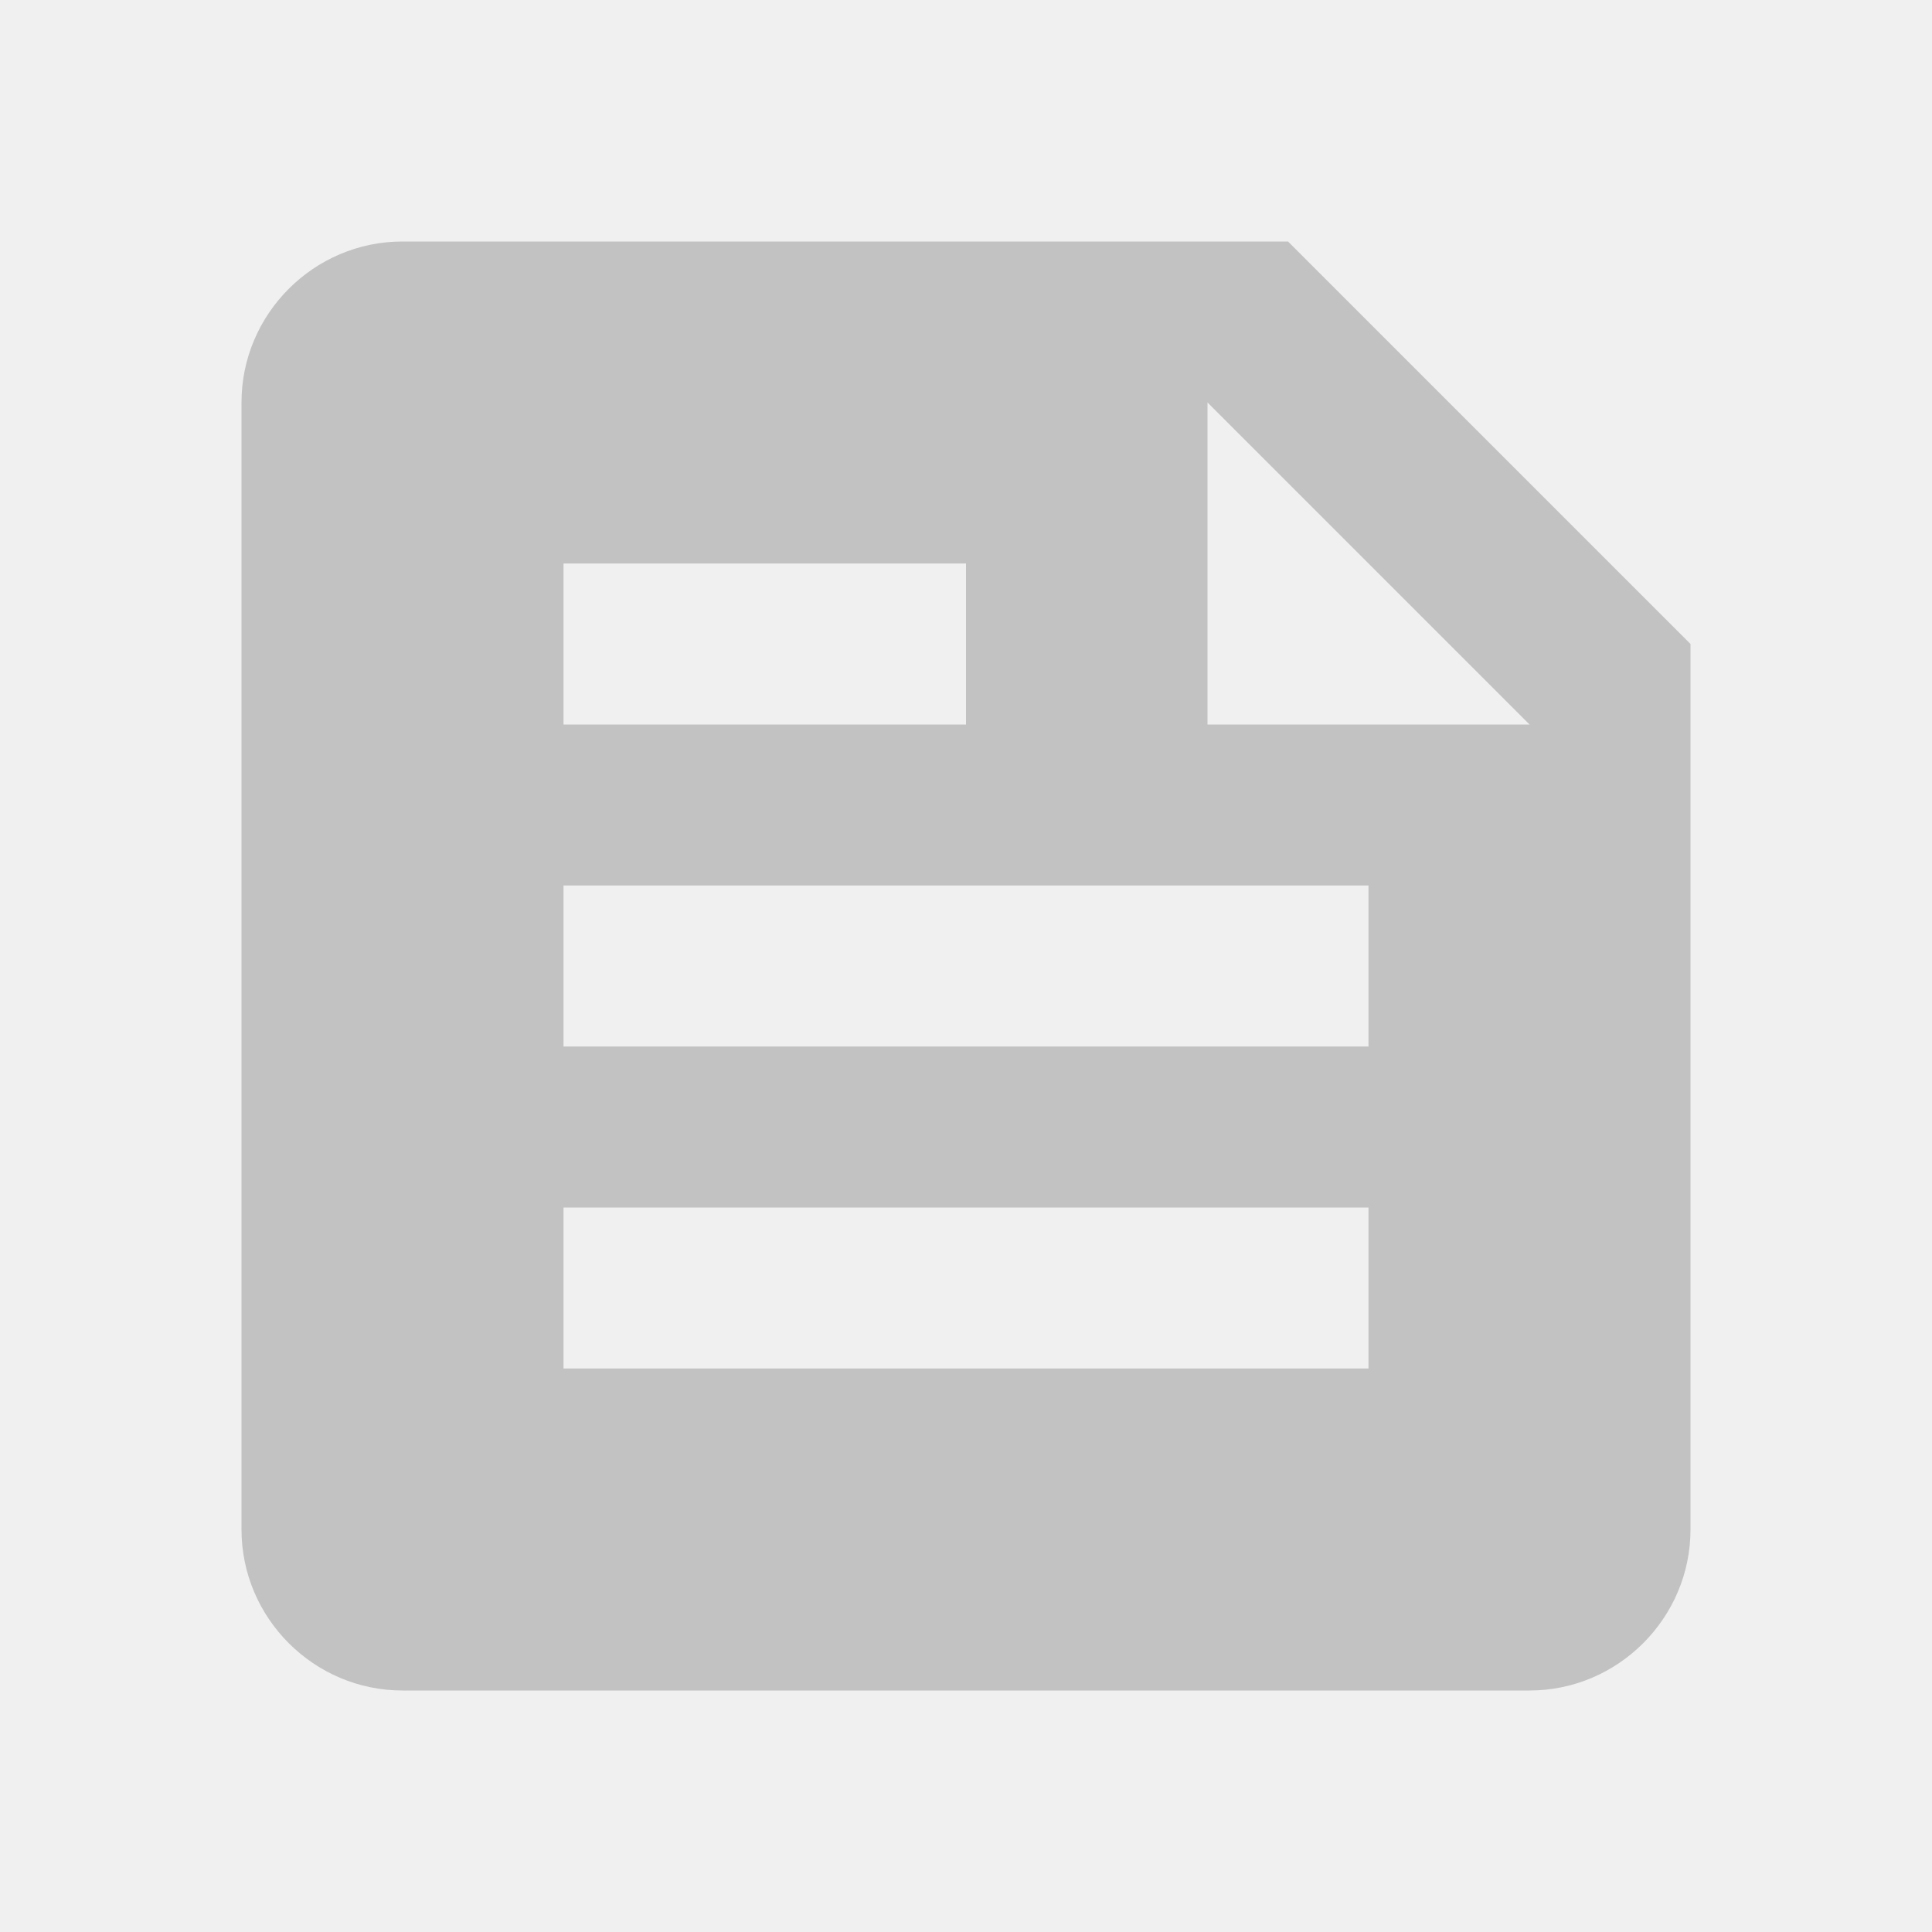
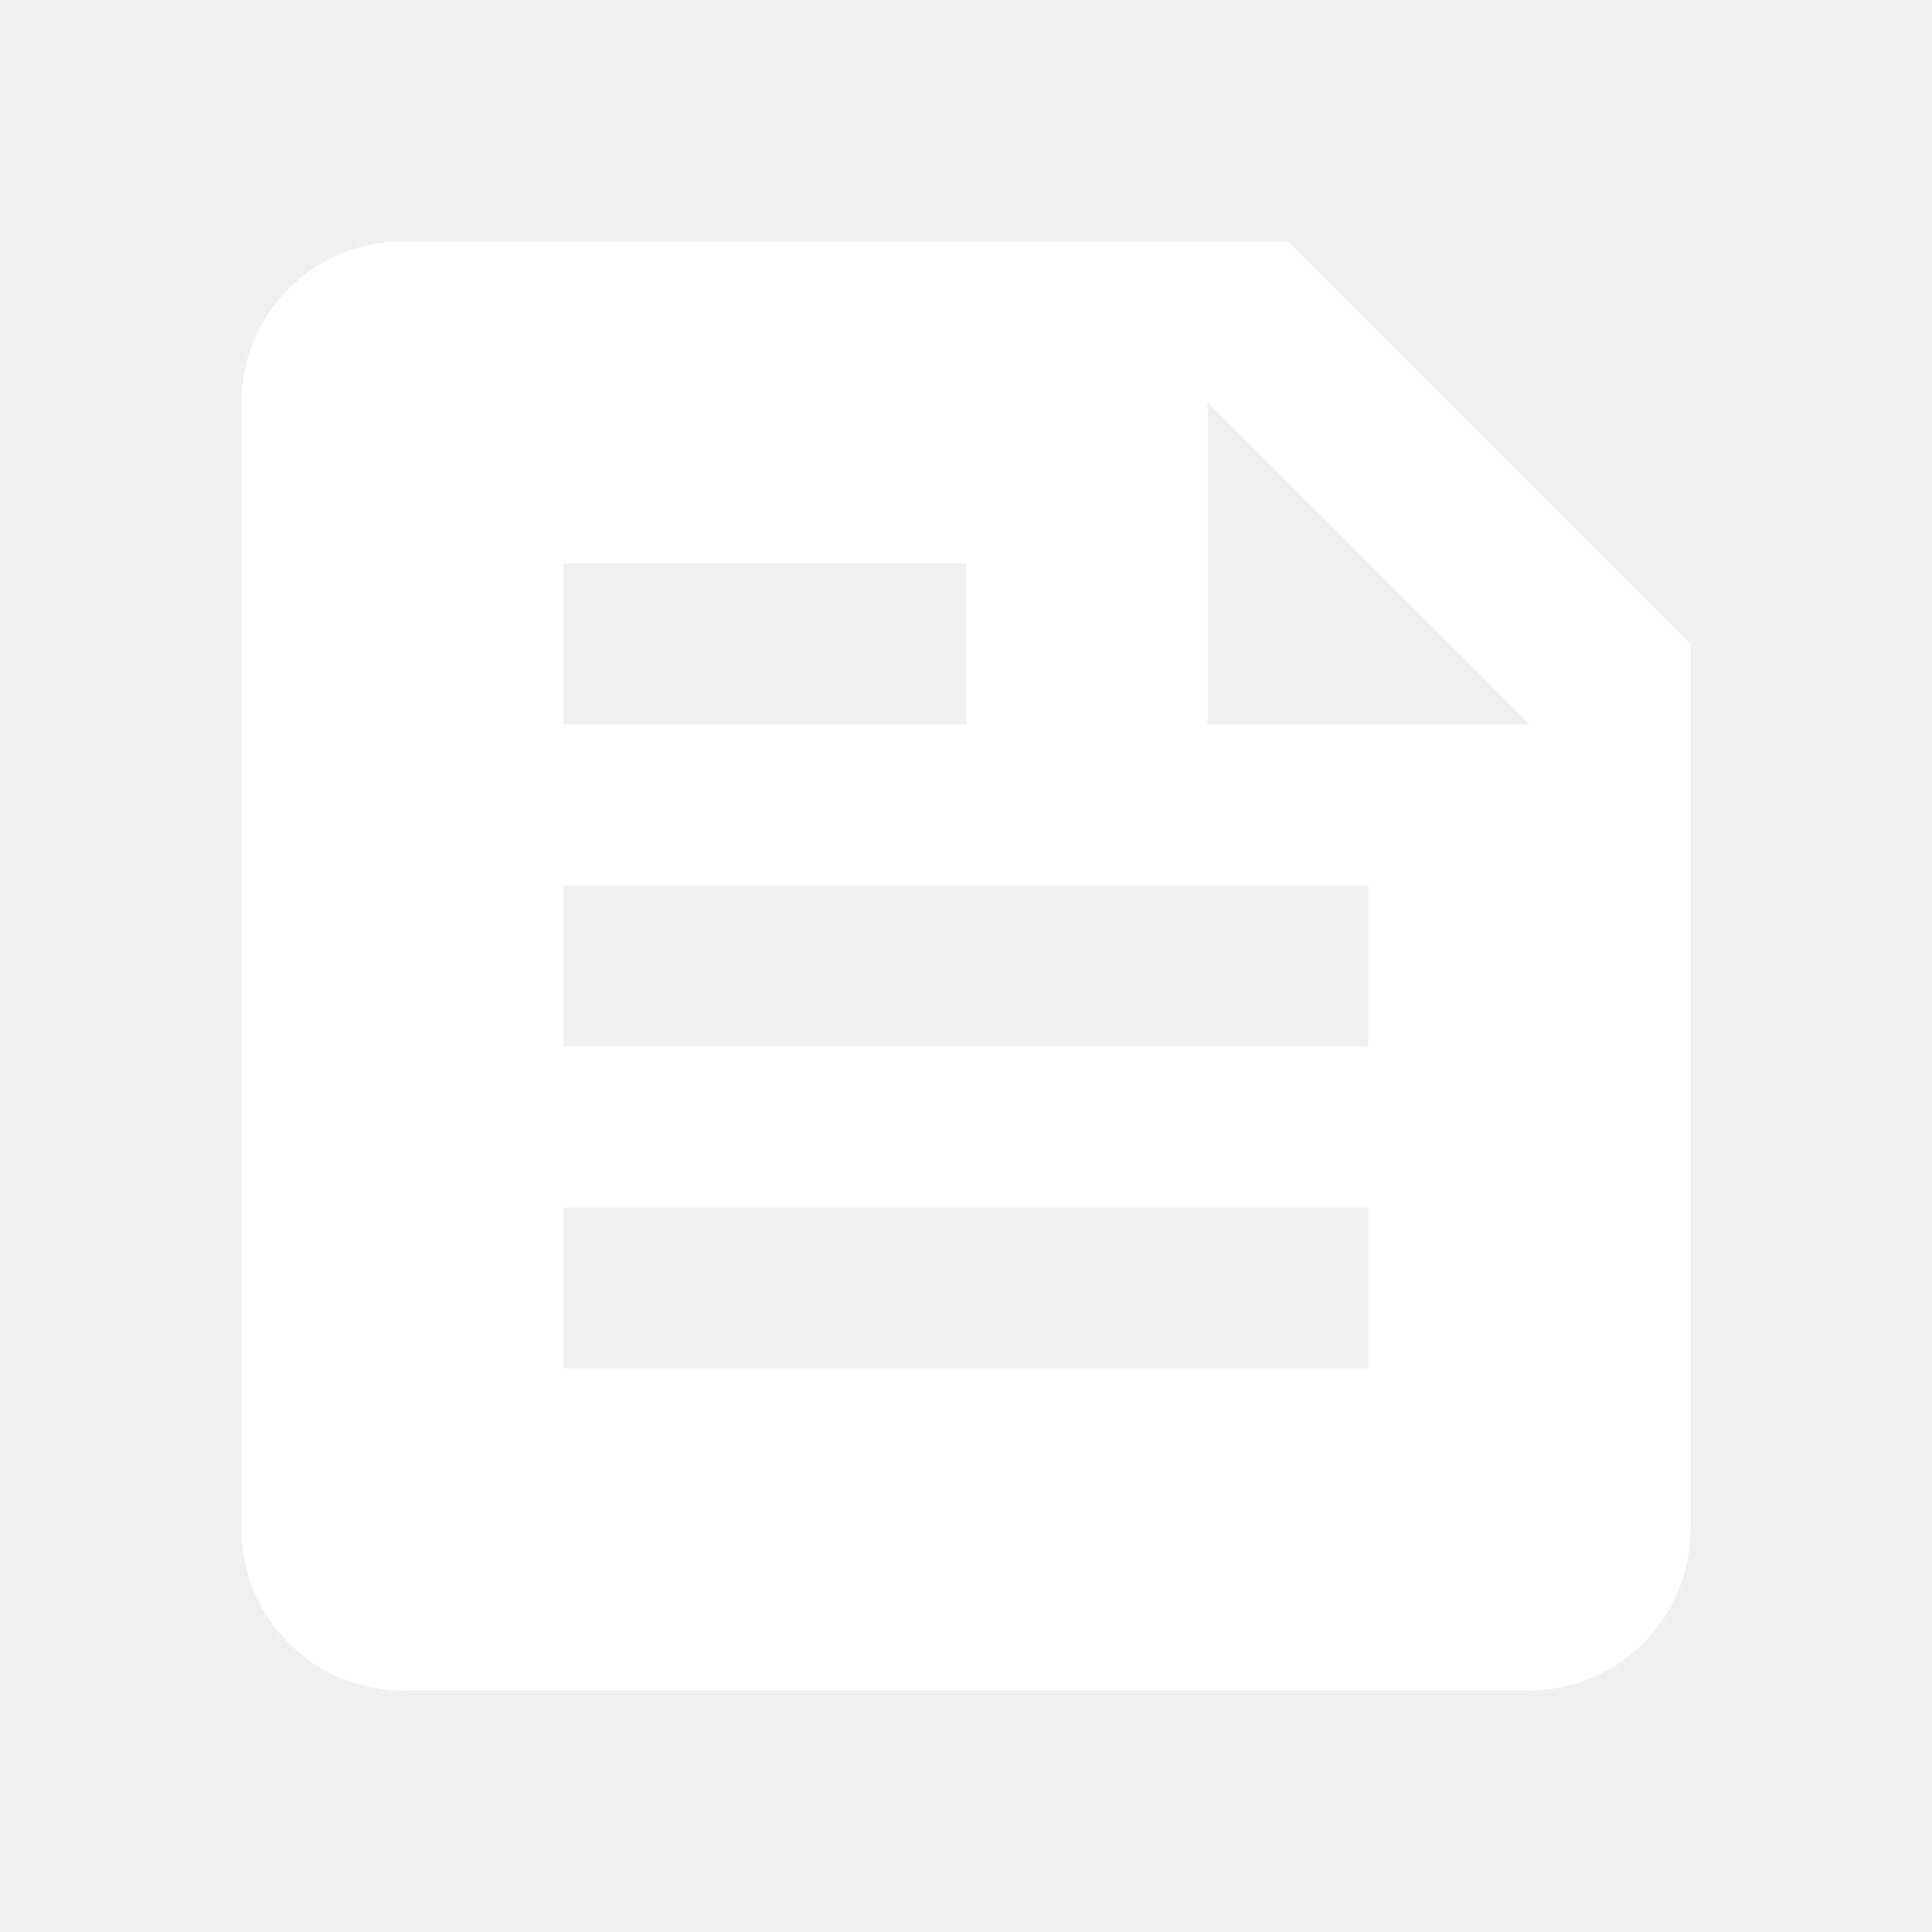
<svg xmlns="http://www.w3.org/2000/svg" width="31" height="31" viewBox="0 0 31 31" fill="none">
-   <path d="M20.667 3.875H6.458C5.037 3.875 3.875 5.037 3.875 6.458V24.542C3.875 25.962 5.037 27.125 6.458 27.125H24.542C25.962 27.125 27.125 25.962 27.125 24.542V10.333L20.667 3.875ZM9.042 9.042H15.5V11.625H9.042V9.042ZM21.958 21.958H9.042V19.375H21.958V21.958ZM21.958 16.792H9.042V14.208H21.958V16.792ZM19.375 11.625V6.458L24.542 11.625H19.375Z" fill="#C2C2C2" />
+   <path d="M20.667 3.875H6.458C5.037 3.875 3.875 5.037 3.875 6.458V24.542C3.875 25.962 5.037 27.125 6.458 27.125H24.542C25.962 27.125 27.125 25.962 27.125 24.542V10.333L20.667 3.875ZM9.042 9.042H15.5V11.625H9.042V9.042ZM21.958 21.958H9.042V19.375H21.958V21.958ZM21.958 16.792H9.042V14.208H21.958V16.792ZM19.375 11.625V6.458L24.542 11.625H19.375Z" fill="white" />
</svg>
